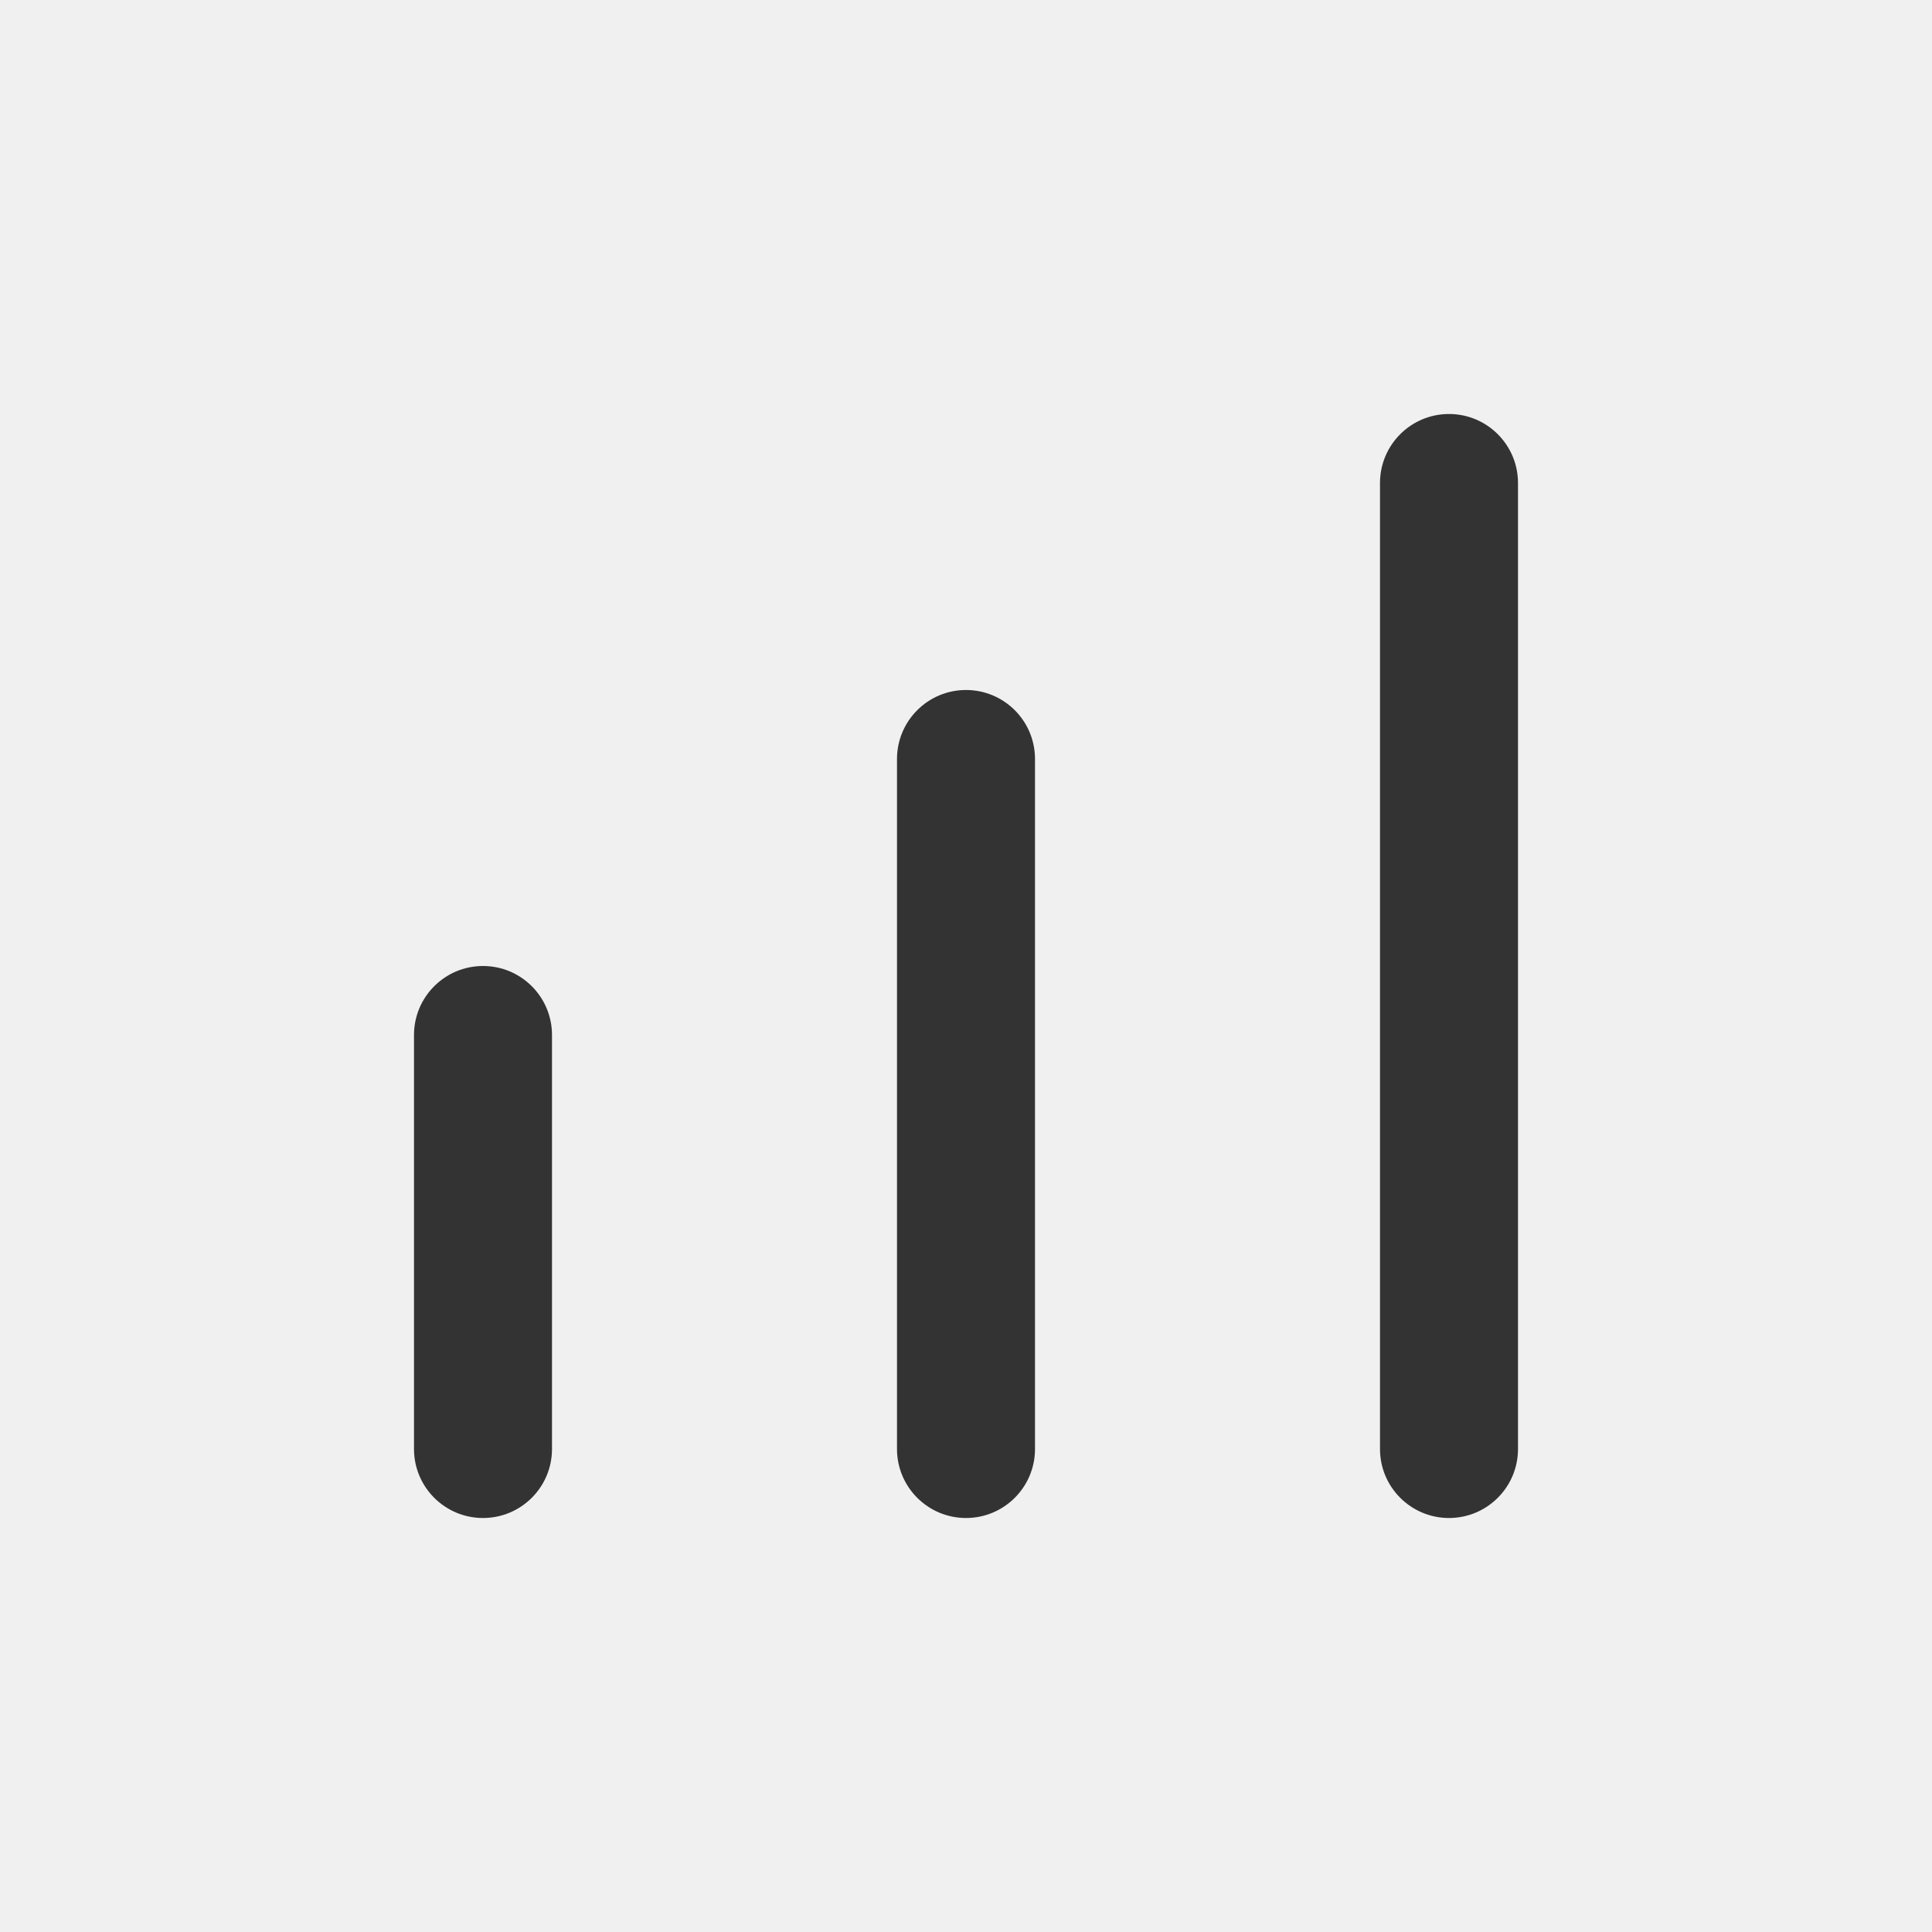
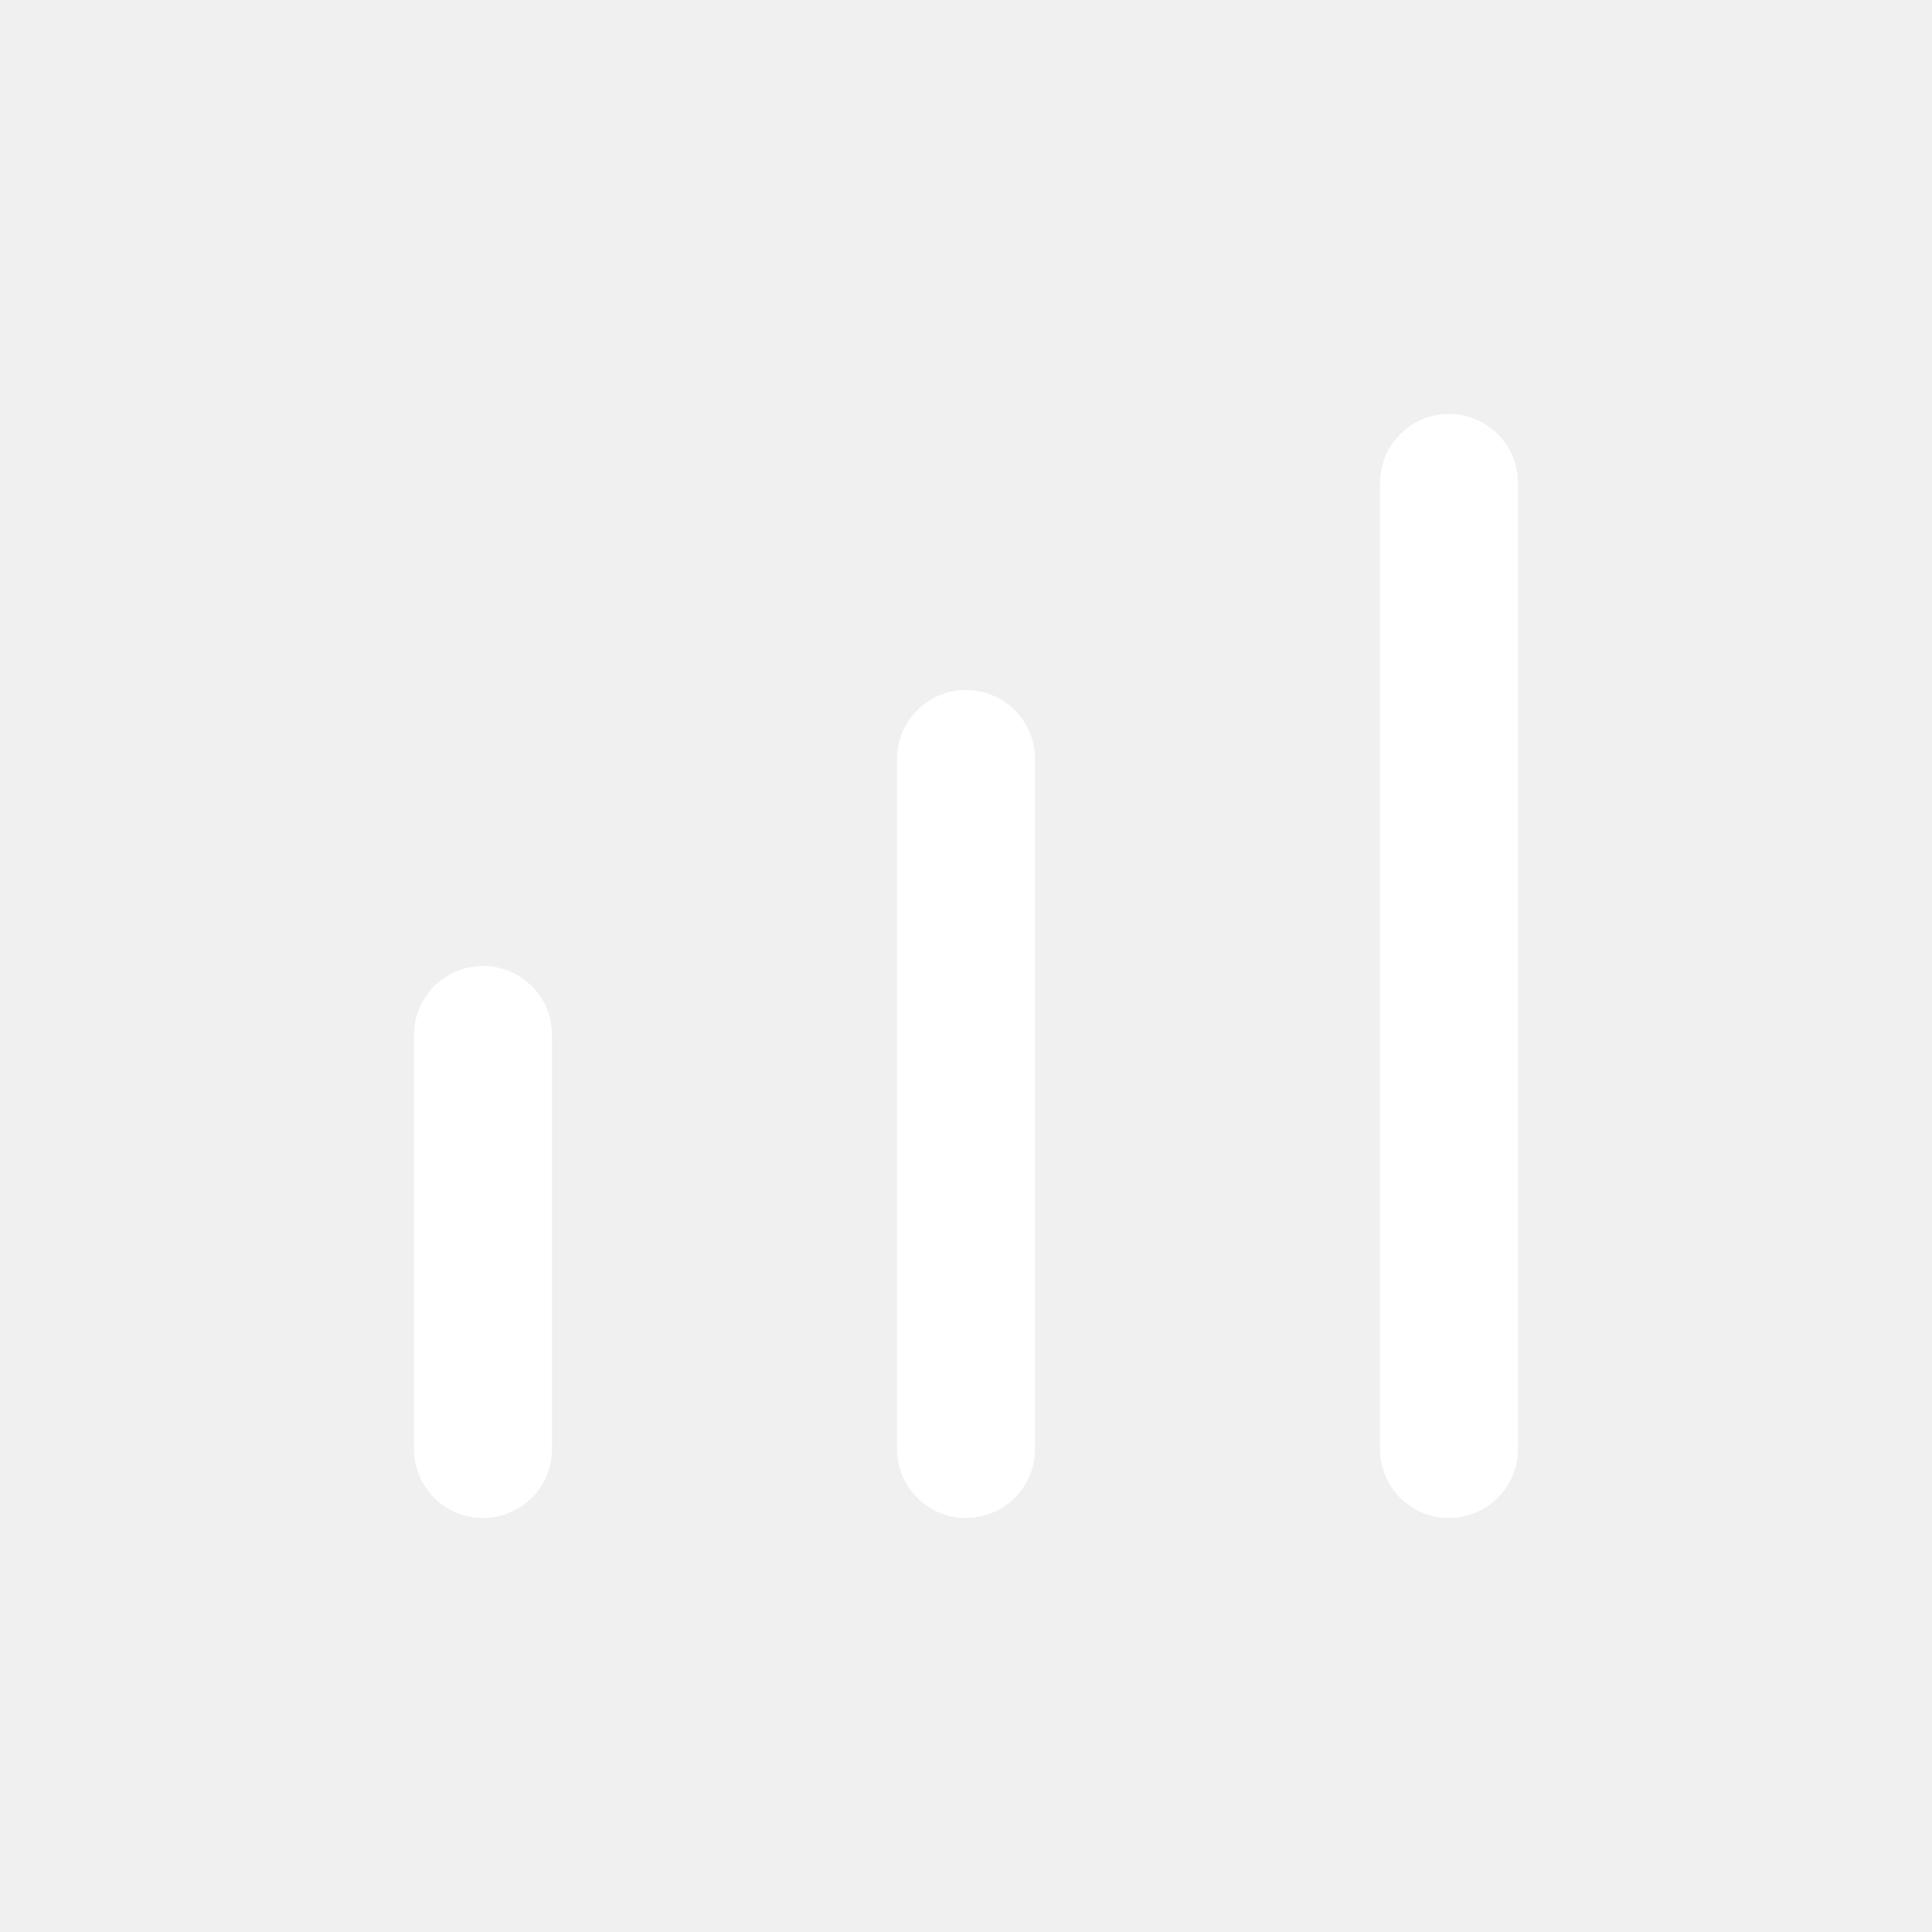
<svg xmlns="http://www.w3.org/2000/svg" width="28" height="28" viewBox="0 0 28 28" fill="none">
-   <rect x="6" y="14" width="2" height="8" rx="1" fill="#333" />
-   <rect x="13" y="10" width="2" height="12" rx="1" fill="#333" />
-   <rect x="20" y="6" width="2" height="16" rx="1" fill="#333" />
+   <rect x="6" y="14" width="2" height="8" rx="1" fill="#fff" />
+   <rect x="13" y="10" width="2" height="12" rx="1" fill="#fff" />
+   <rect x="20" y="6" width="2" height="16" rx="1" fill="#fff" />
</svg>
